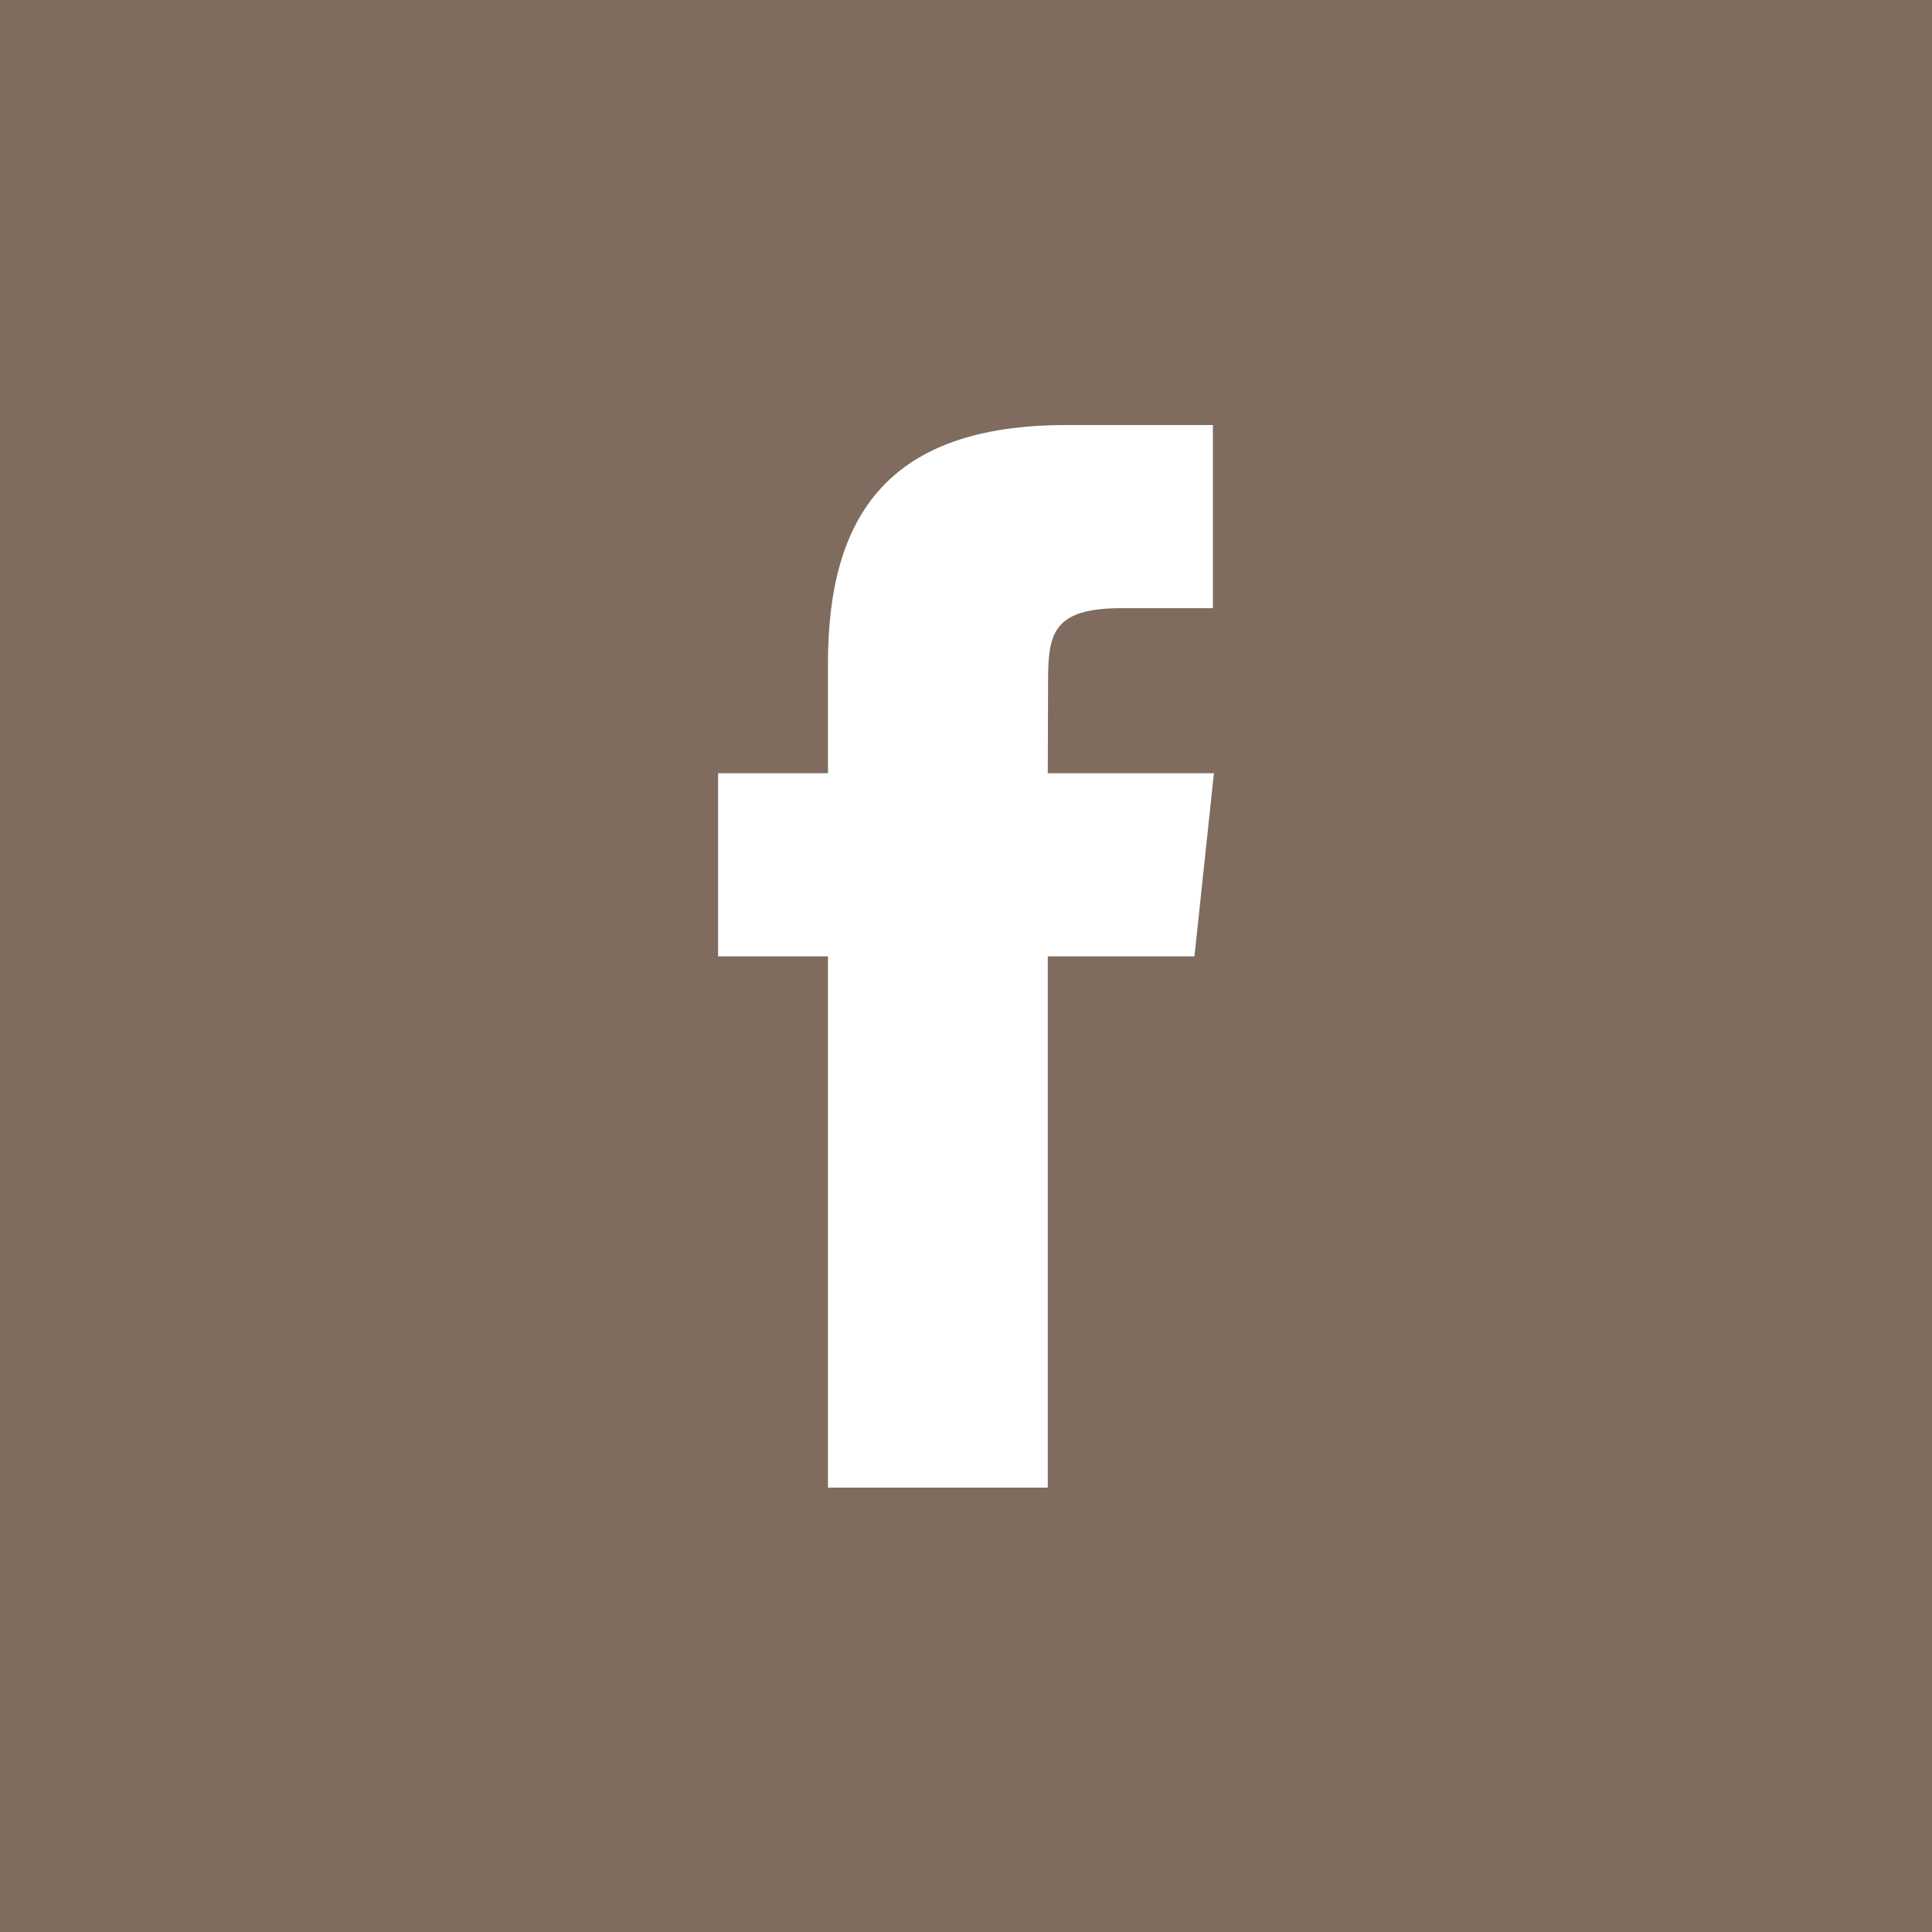
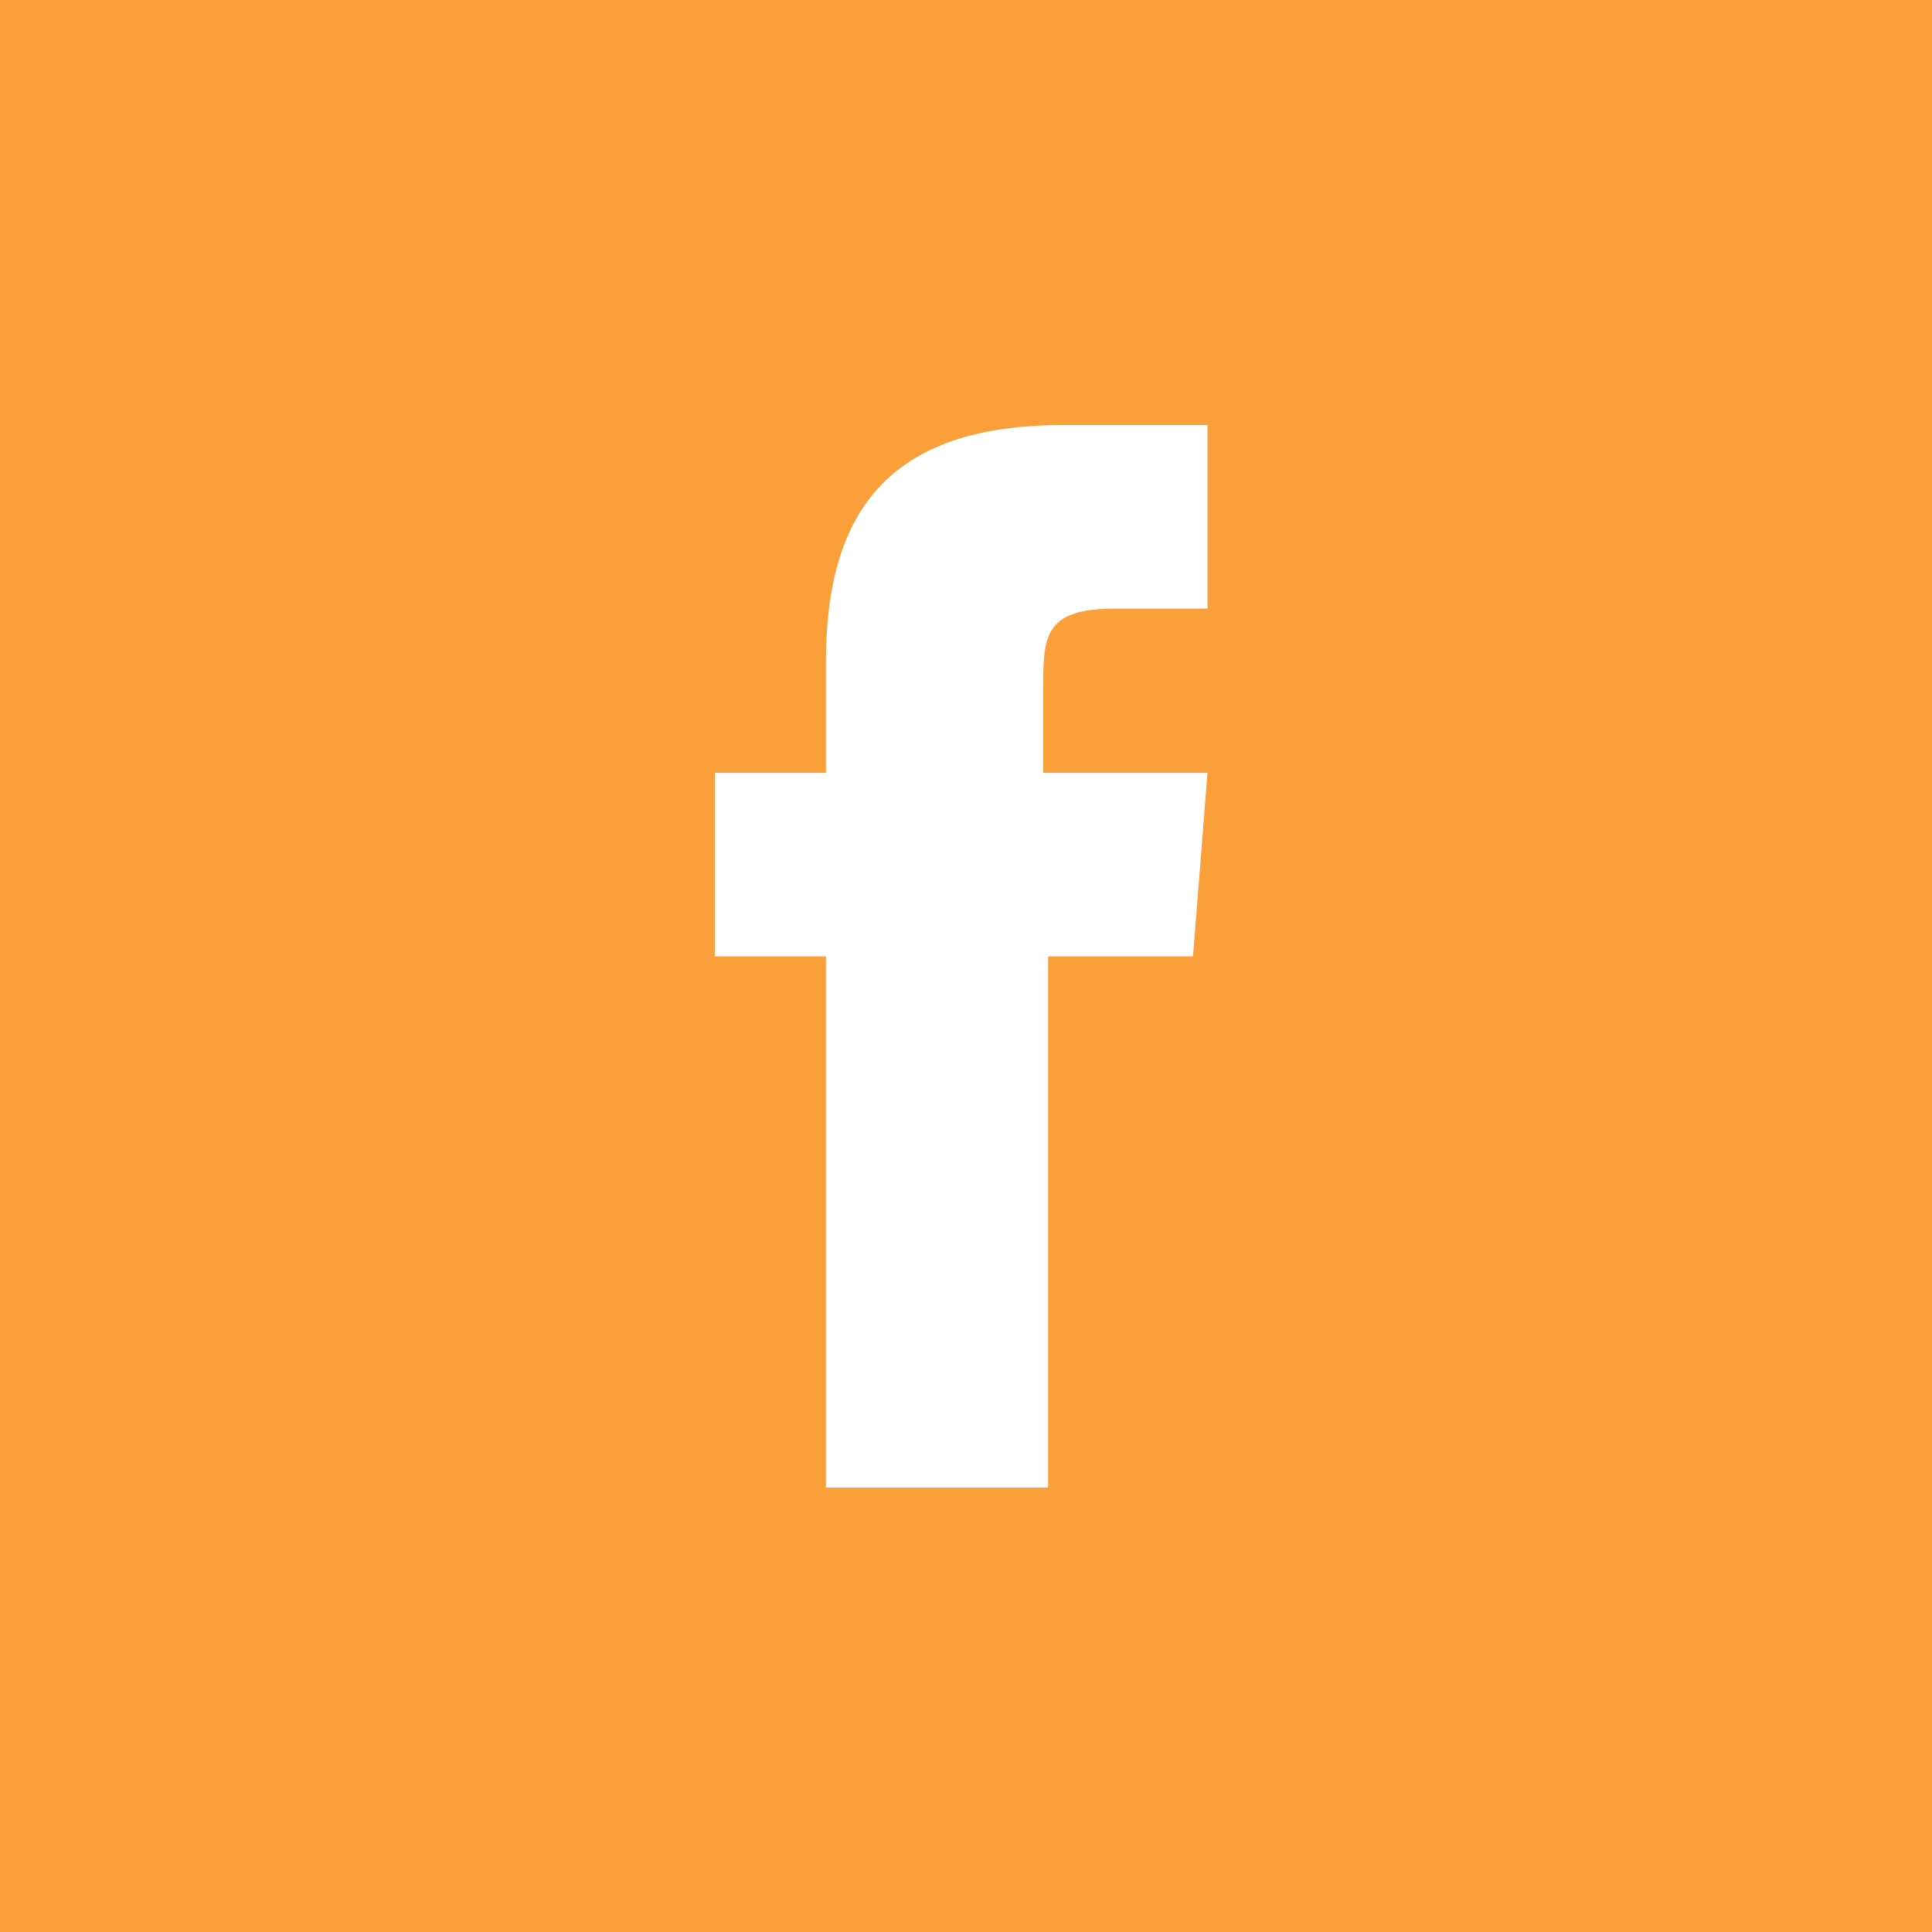
- <svg xmlns="http://www.w3.org/2000/svg" version="1.1" x="0px" y="0px" viewBox="0 0 40 40" style="enable-background:new 0 0 40 40;" xml:space="preserve">
+ <svg xmlns="http://www.w3.org/2000/svg" version="1.1" id="Layer_1" x="0px" y="0px" viewBox="0 0 40 40" style="enable-background:new 0 0 40 40;" xml:space="preserve">
+   <style type="text/css">
+ 	.st0{fill:#FA9F3A;}
+ </style>
  <g id="facebook">
    <g>
-       <path style="fill:#7F6C5F;" d="M0,0v40h40V0H0z M24.73,19.8h-3.037v11h-4.551v-11h-2.275v-3.792h2.275v-2.275    c0-3.093,1.284-4.933,4.932-4.933h3.038v3.792h-1.898c-1.42,0-1.515,0.53-1.515,1.519l-0.006,1.897h3.44L24.73,19.8z" />
+       <path class="st0" d="M0,0v40h40V0H0z M24.7,19.8h-3v11h-4.6v-11h-2.3V16h2.3v-2.3c0-3.1,1.3-4.9,4.9-4.9h3v3.8h-1.9    c-1.4,0-1.5,0.5-1.5,1.5l0,1.9h3.4L24.7,19.8z" />
    </g>
  </g>
-   <g id="Layer_1">
+   <g id="Layer_1_1_">
</g>
</svg>
